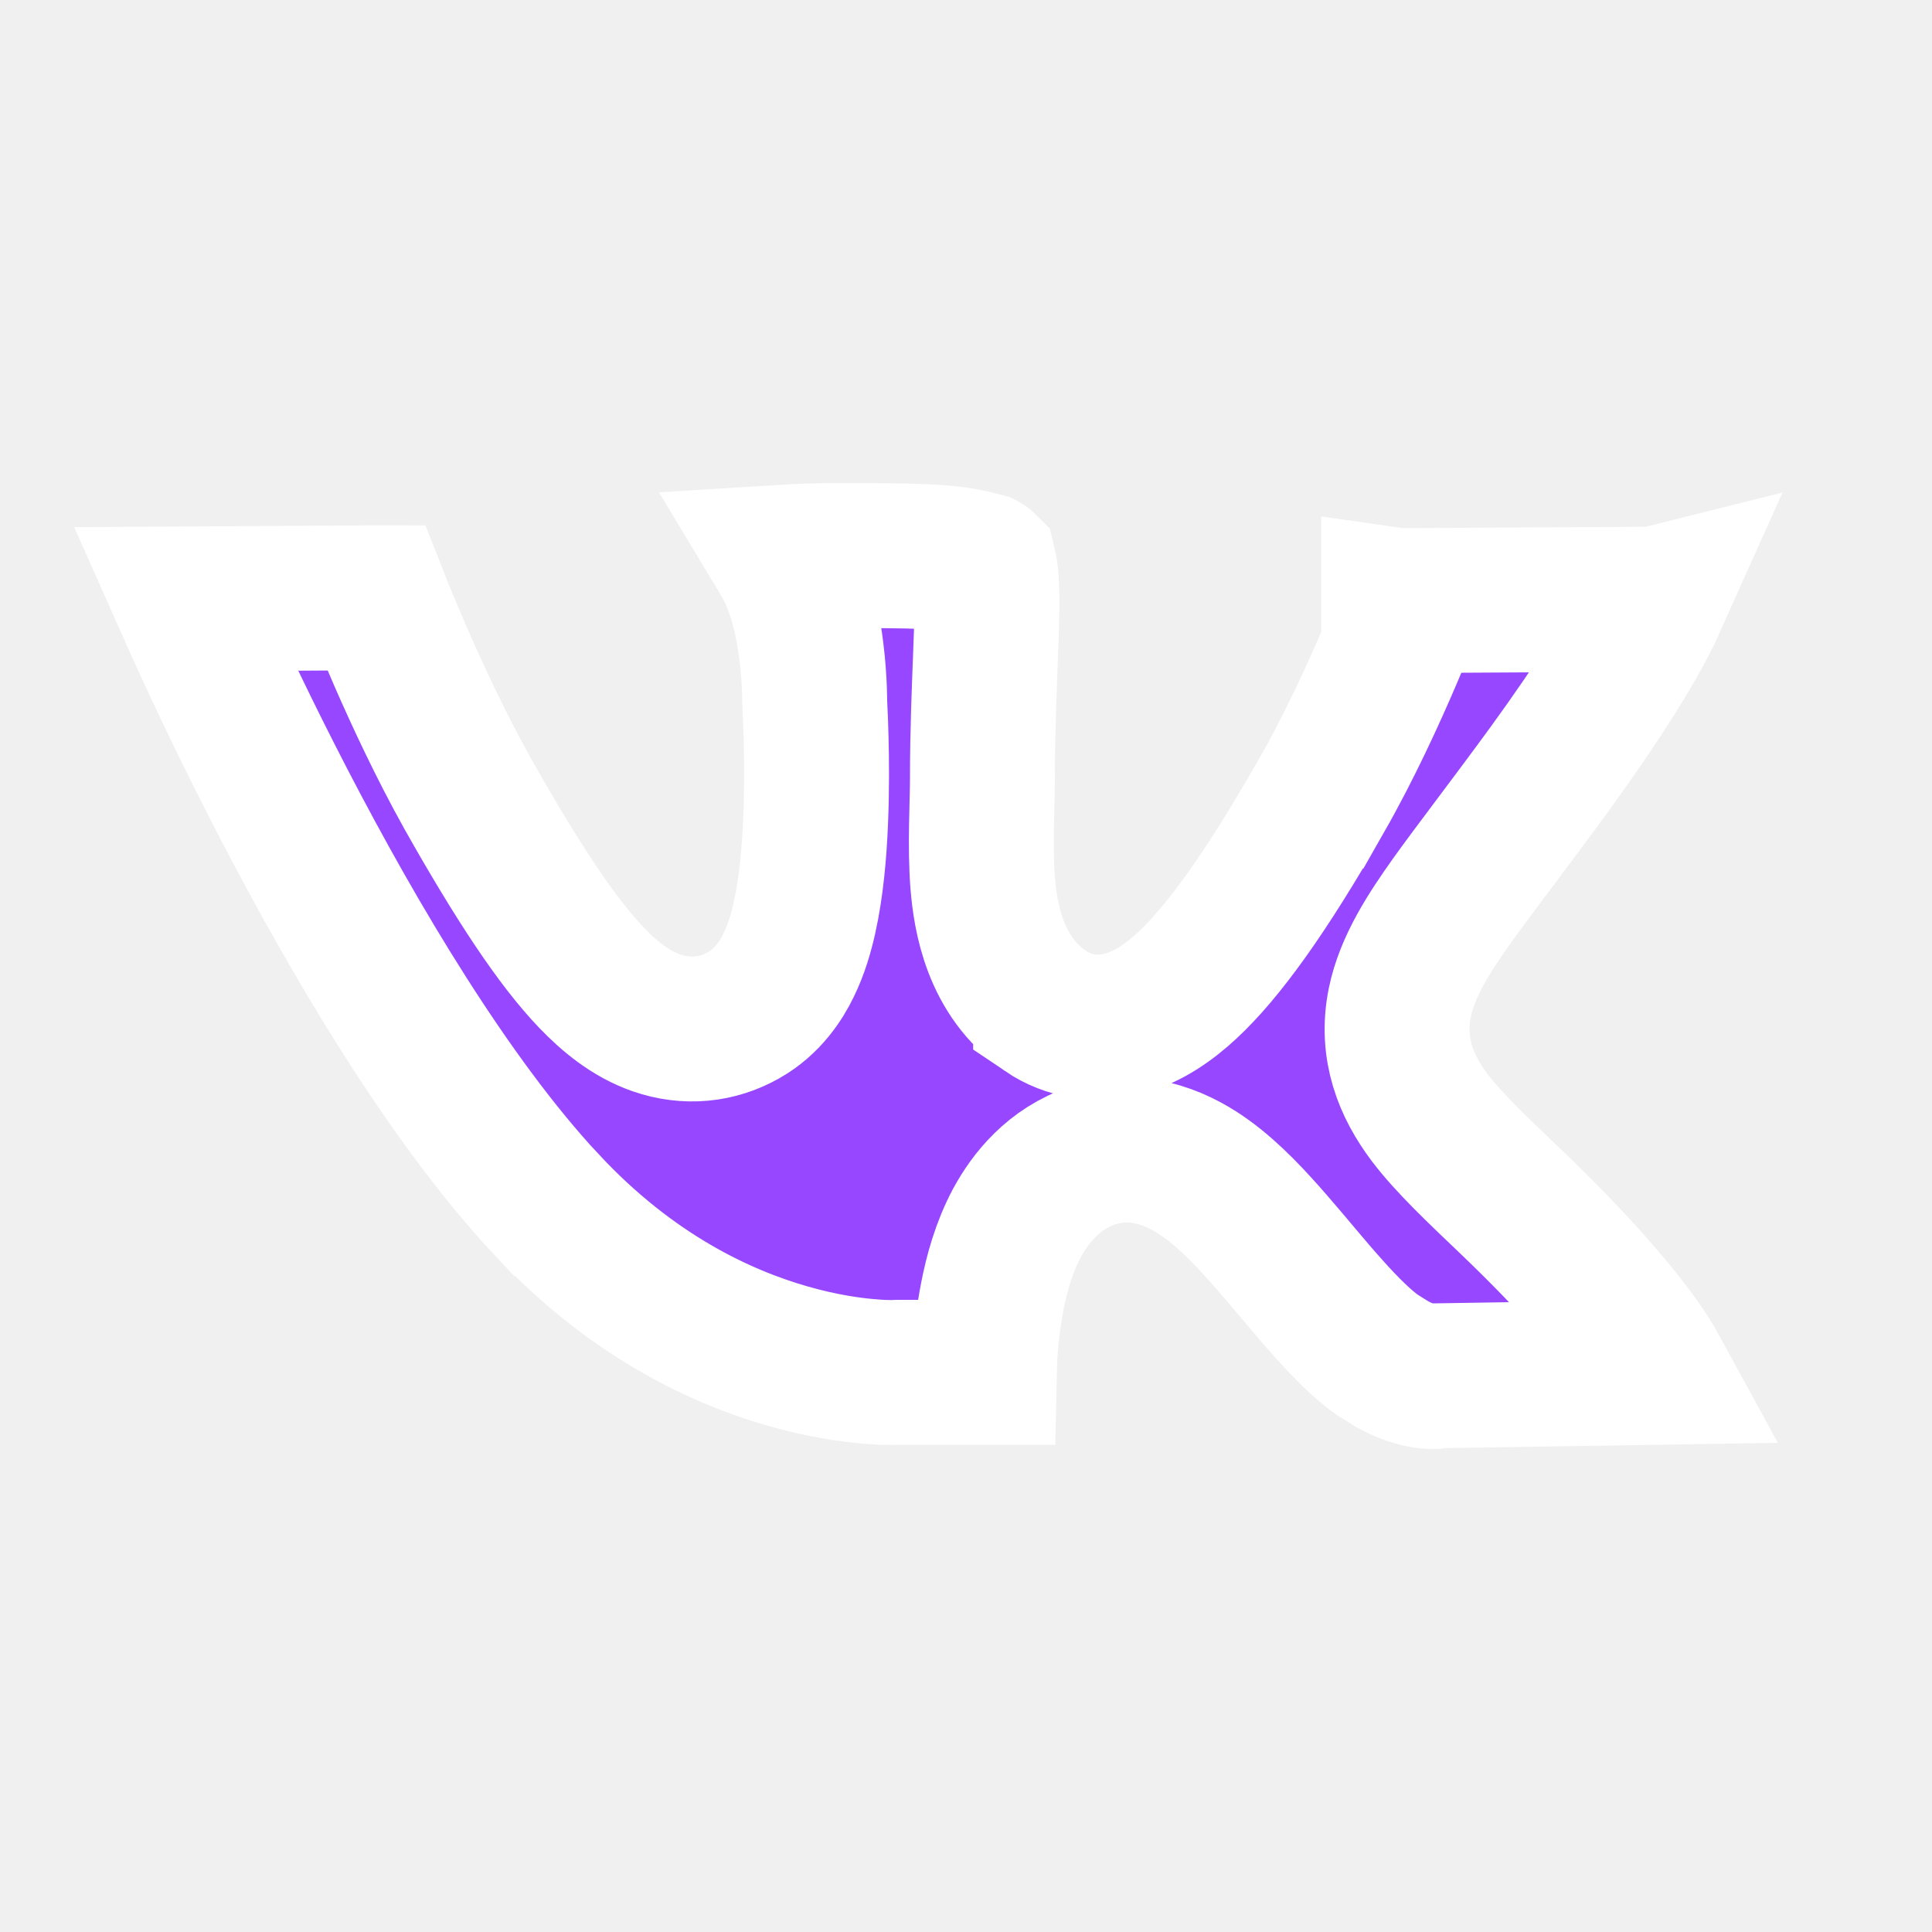
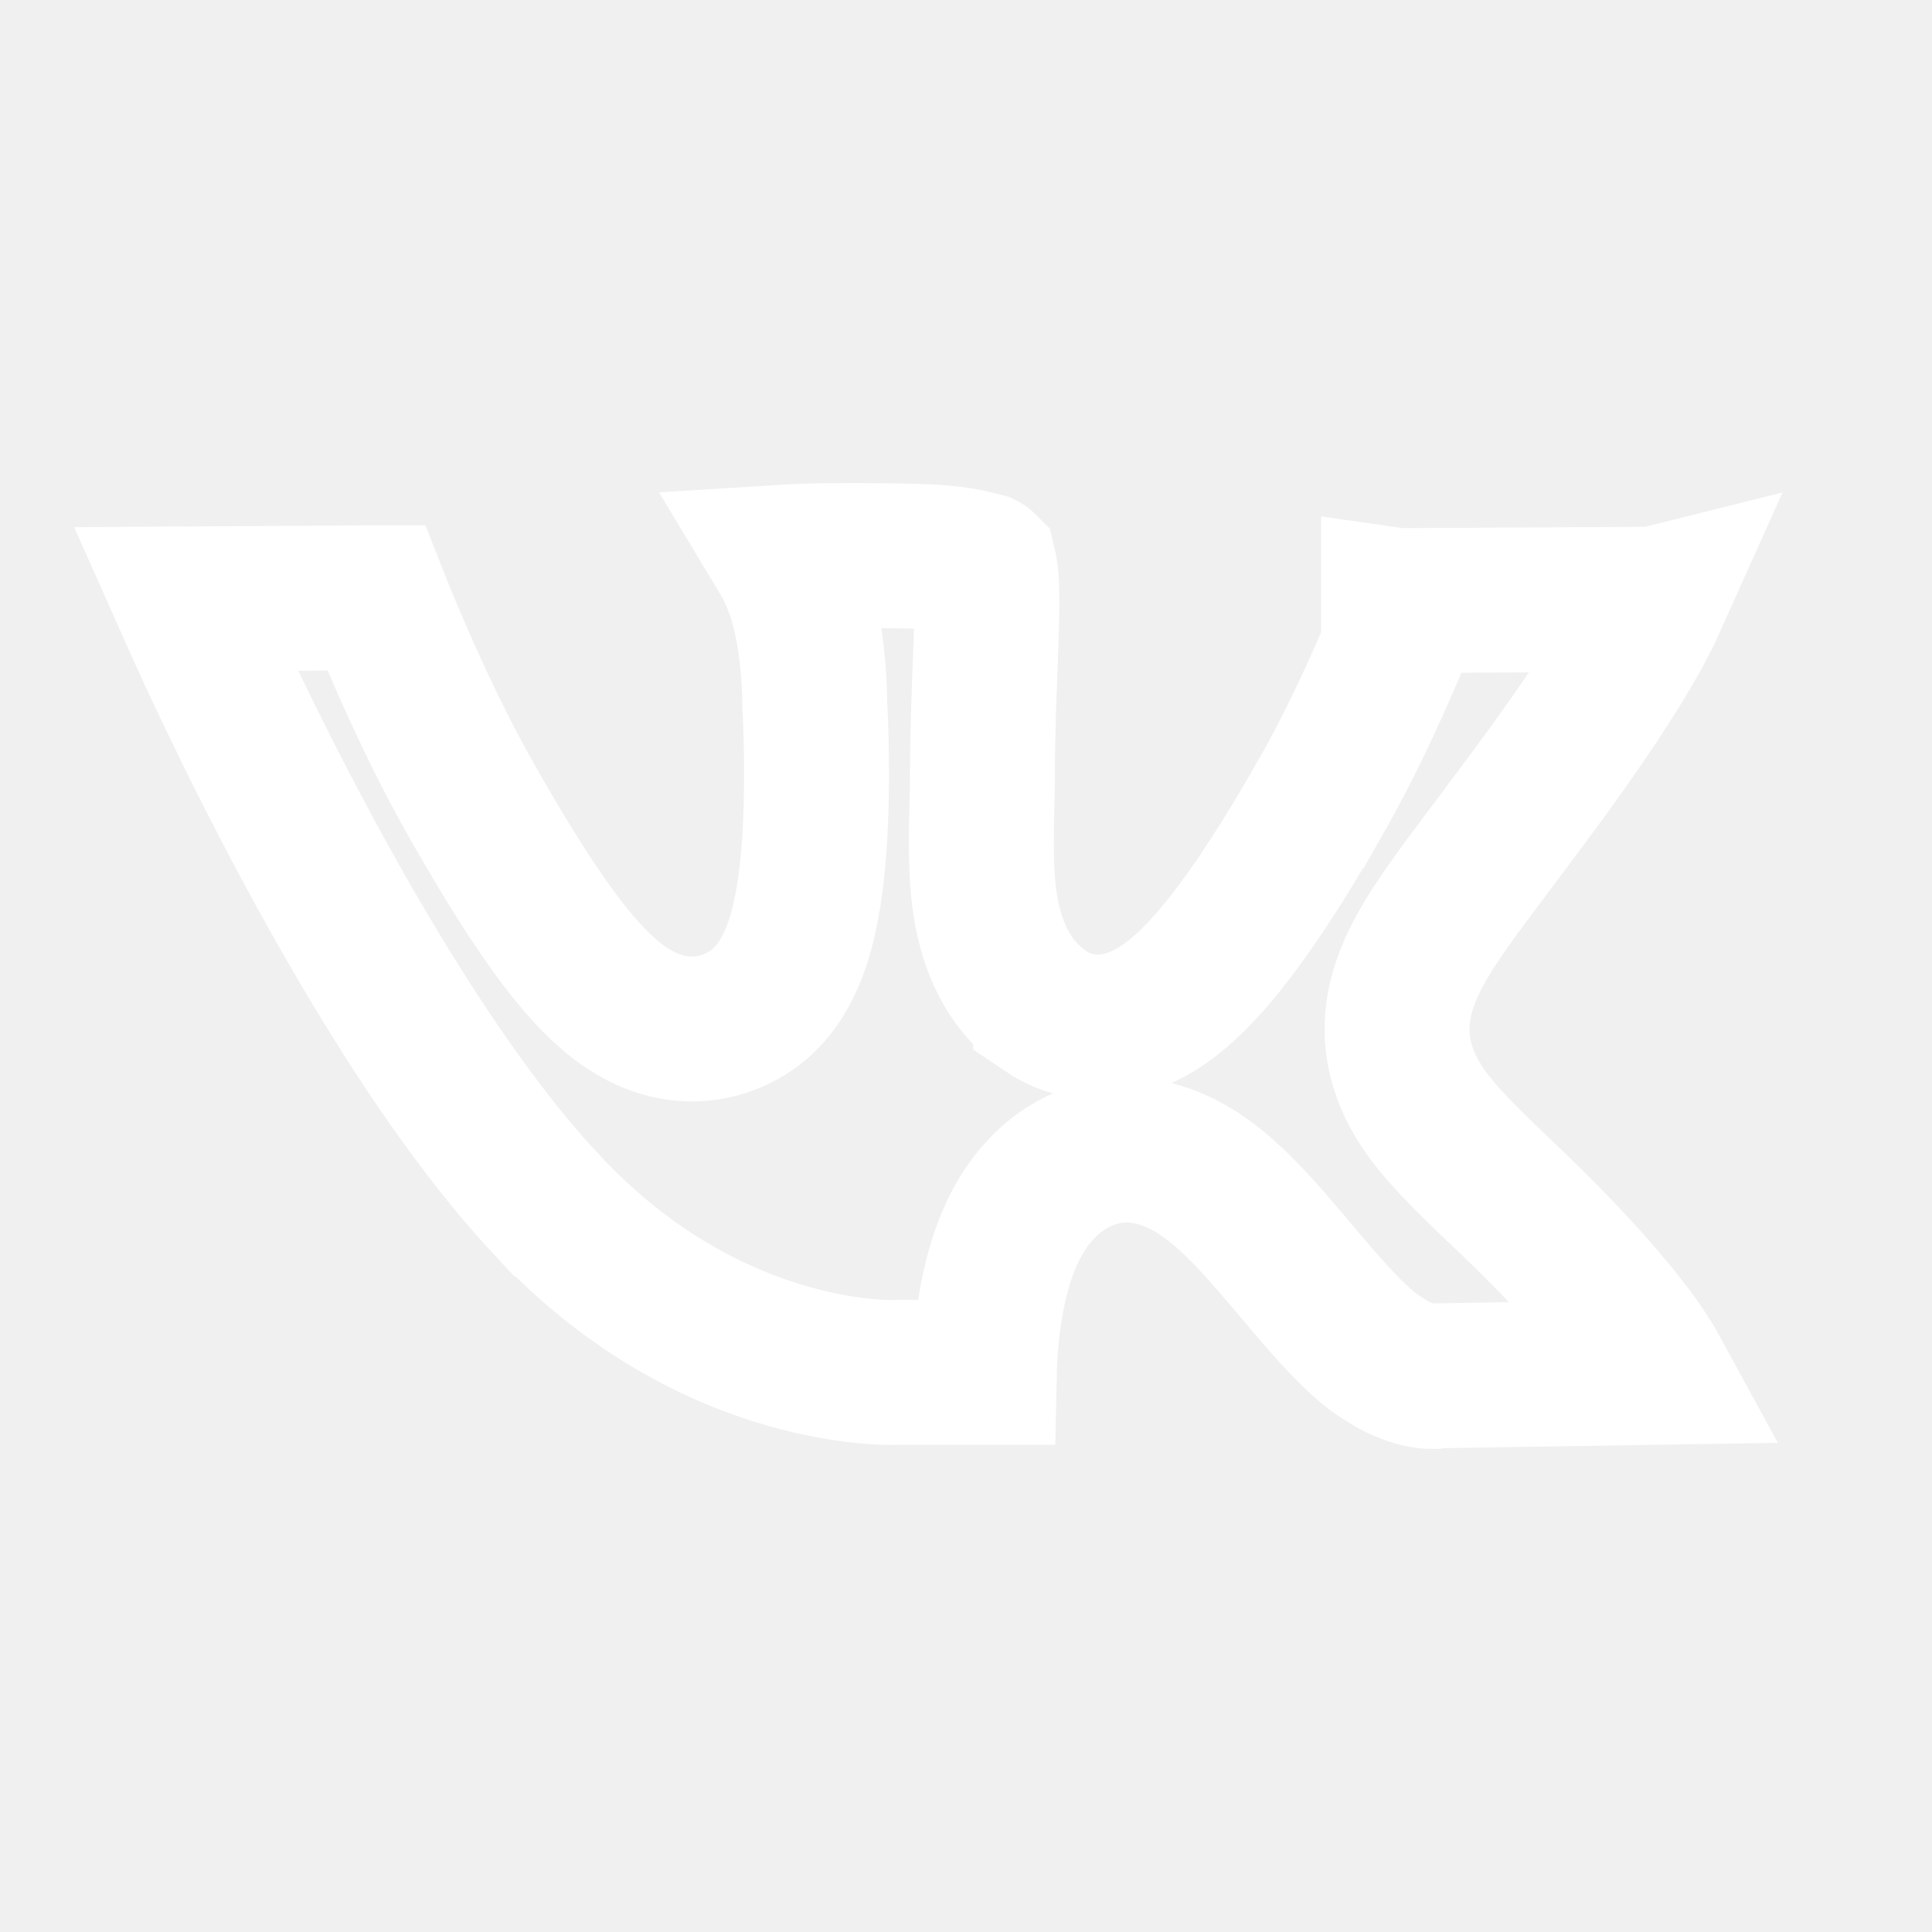
<svg xmlns="http://www.w3.org/2000/svg" width="20" height="20" viewBox="0 0 20 20" fill="none">
-   <path d="M9.17 5.753H9.173C9.515 5.755 9.712 5.767 9.847 5.783C9.972 5.798 10.055 5.817 10.183 5.85L10.185 5.851C10.186 5.851 10.187 5.851 10.188 5.852C10.195 5.881 10.205 5.929 10.21 6.002C10.223 6.187 10.216 6.432 10.202 6.793C10.189 7.14 10.17 7.569 10.17 8.07C10.17 8.295 10.143 8.774 10.173 9.142C10.201 9.488 10.297 10.109 10.824 10.466V10.467C11.06 10.627 11.351 10.673 11.64 10.594C11.891 10.525 12.107 10.371 12.29 10.201C12.657 9.86 13.101 9.252 13.677 8.241H13.678C13.967 7.734 14.216 7.19 14.391 6.781C14.479 6.575 14.549 6.4 14.598 6.275C14.606 6.255 14.612 6.235 14.619 6.217L17.086 6.203L17.13 6.202L17.134 6.201C17.116 6.241 17.099 6.286 17.076 6.333C16.886 6.722 16.55 7.26 16.039 7.964C15.641 8.51 15.262 9 15.034 9.319C14.806 9.64 14.569 9.996 14.491 10.378C14.393 10.861 14.561 11.25 14.797 11.565C15 11.834 15.314 12.128 15.646 12.445C16.3 13.072 16.681 13.524 16.898 13.815C17.042 14.011 17.11 14.129 17.152 14.206L14.945 14.241L14.875 14.242L14.837 14.249C14.824 14.249 14.793 14.25 14.747 14.243C14.676 14.232 14.56 14.203 14.412 14.122L14.254 14.023C14.112 13.922 13.948 13.763 13.755 13.547C13.545 13.313 13.394 13.122 13.168 12.862C12.975 12.64 12.742 12.386 12.49 12.204C12.253 12.032 11.826 11.798 11.322 11.959L11.313 11.962C10.905 12.098 10.664 12.408 10.528 12.659C10.391 12.914 10.317 13.191 10.273 13.417C10.227 13.649 10.207 13.866 10.197 14.023C10.193 14.097 10.191 14.159 10.19 14.206H9.296L9.272 14.207H9.271C9.262 14.207 9.246 14.208 9.223 14.208C9.176 14.208 9.1 14.206 9 14.197C8.8 14.181 8.507 14.139 8.157 14.039C7.46 13.84 6.533 13.409 5.652 12.463H5.651C4.647 11.385 3.672 9.737 2.933 8.312C2.568 7.608 2.268 6.974 2.061 6.517C2.007 6.399 1.961 6.292 1.92 6.2L3.889 6.188C3.89 6.188 3.892 6.189 3.894 6.189L3.958 6.351C4.005 6.466 4.074 6.63 4.158 6.823C4.327 7.208 4.565 7.721 4.841 8.215L4.843 8.219C5.354 9.125 5.766 9.749 6.125 10.123C6.304 10.309 6.524 10.494 6.794 10.588C7.107 10.697 7.426 10.664 7.699 10.509L7.701 10.508C7.95 10.366 8.088 10.147 8.162 9.995C8.242 9.833 8.293 9.658 8.328 9.5C8.399 9.183 8.43 8.821 8.443 8.503C8.457 8.178 8.454 7.867 8.448 7.639C8.445 7.524 8.442 7.428 8.438 7.361C8.437 7.328 8.436 7.301 8.435 7.282C8.434 7.278 8.434 7.275 8.434 7.271C8.434 7.267 8.434 7.261 8.434 7.255C8.433 7.226 8.433 7.185 8.431 7.136C8.427 7.038 8.419 6.902 8.4 6.751C8.372 6.517 8.305 6.105 8.102 5.768C8.405 5.749 8.76 5.748 9.17 5.753ZM14.427 6.211L14.448 6.214C14.447 6.214 14.446 6.214 14.445 6.214C14.443 6.214 14.441 6.213 14.438 6.213C14.436 6.213 14.434 6.212 14.433 6.212H14.427V6.211Z" fill="#9747FF" stroke="white" stroke-width="1.5" />
+   <path d="M9.17 5.753H9.173C9.515 5.755 9.712 5.767 9.847 5.783C9.972 5.798 10.055 5.817 10.183 5.85L10.185 5.851C10.186 5.851 10.187 5.851 10.188 5.852C10.195 5.881 10.205 5.929 10.21 6.002C10.223 6.187 10.216 6.432 10.202 6.793C10.189 7.14 10.17 7.569 10.17 8.07C10.17 8.295 10.143 8.774 10.173 9.142C10.201 9.488 10.297 10.109 10.824 10.466V10.467C11.06 10.627 11.351 10.673 11.64 10.594C11.891 10.525 12.107 10.371 12.29 10.201C12.657 9.86 13.101 9.252 13.677 8.241H13.678C13.967 7.734 14.216 7.19 14.391 6.781C14.479 6.575 14.549 6.4 14.598 6.275C14.606 6.255 14.612 6.235 14.619 6.217L17.086 6.203L17.13 6.202L17.134 6.201C17.116 6.241 17.099 6.286 17.076 6.333C16.886 6.722 16.55 7.26 16.039 7.964C15.641 8.51 15.262 9 15.034 9.319C14.806 9.64 14.569 9.996 14.491 10.378C14.393 10.861 14.561 11.25 14.797 11.565C15 11.834 15.314 12.128 15.646 12.445C16.3 13.072 16.681 13.524 16.898 13.815C17.042 14.011 17.11 14.129 17.152 14.206L14.945 14.241L14.875 14.242L14.837 14.249C14.824 14.249 14.793 14.25 14.747 14.243C14.676 14.232 14.56 14.203 14.412 14.122L14.254 14.023C14.112 13.922 13.948 13.763 13.755 13.547C13.545 13.313 13.394 13.122 13.168 12.862C12.975 12.64 12.742 12.386 12.49 12.204C12.253 12.032 11.826 11.798 11.322 11.959L11.313 11.962C10.905 12.098 10.664 12.408 10.528 12.659C10.391 12.914 10.317 13.191 10.273 13.417C10.227 13.649 10.207 13.866 10.197 14.023C10.193 14.097 10.191 14.159 10.19 14.206H9.296L9.272 14.207H9.271C9.262 14.207 9.246 14.208 9.223 14.208C9.176 14.208 9.1 14.206 9 14.197C8.8 14.181 8.507 14.139 8.157 14.039C7.46 13.84 6.533 13.409 5.652 12.463H5.651C4.647 11.385 3.672 9.737 2.933 8.312C2.568 7.608 2.268 6.974 2.061 6.517C2.007 6.399 1.961 6.292 1.92 6.2L3.889 6.188C3.89 6.188 3.892 6.189 3.894 6.189L3.958 6.351C4.005 6.466 4.074 6.63 4.158 6.823C4.327 7.208 4.565 7.721 4.841 8.215L4.843 8.219C5.354 9.125 5.766 9.749 6.125 10.123C6.304 10.309 6.524 10.494 6.794 10.588C7.107 10.697 7.426 10.664 7.699 10.509L7.701 10.508C7.95 10.366 8.088 10.147 8.162 9.995C8.242 9.833 8.293 9.658 8.328 9.5C8.399 9.183 8.43 8.821 8.443 8.503C8.457 8.178 8.454 7.867 8.448 7.639C8.445 7.524 8.442 7.428 8.438 7.361C8.437 7.328 8.436 7.301 8.435 7.282C8.434 7.278 8.434 7.275 8.434 7.271C8.434 7.267 8.434 7.261 8.434 7.255C8.433 7.226 8.433 7.185 8.431 7.136C8.427 7.038 8.419 6.902 8.4 6.751C8.372 6.517 8.305 6.105 8.102 5.768C8.405 5.749 8.76 5.748 9.17 5.753ZM14.427 6.211L14.448 6.214C14.447 6.214 14.446 6.214 14.445 6.214C14.443 6.214 14.441 6.213 14.438 6.213C14.436 6.213 14.434 6.212 14.433 6.212H14.427V6.211Z" fill="none" stroke="white" stroke-width="1.5" />
</svg>
